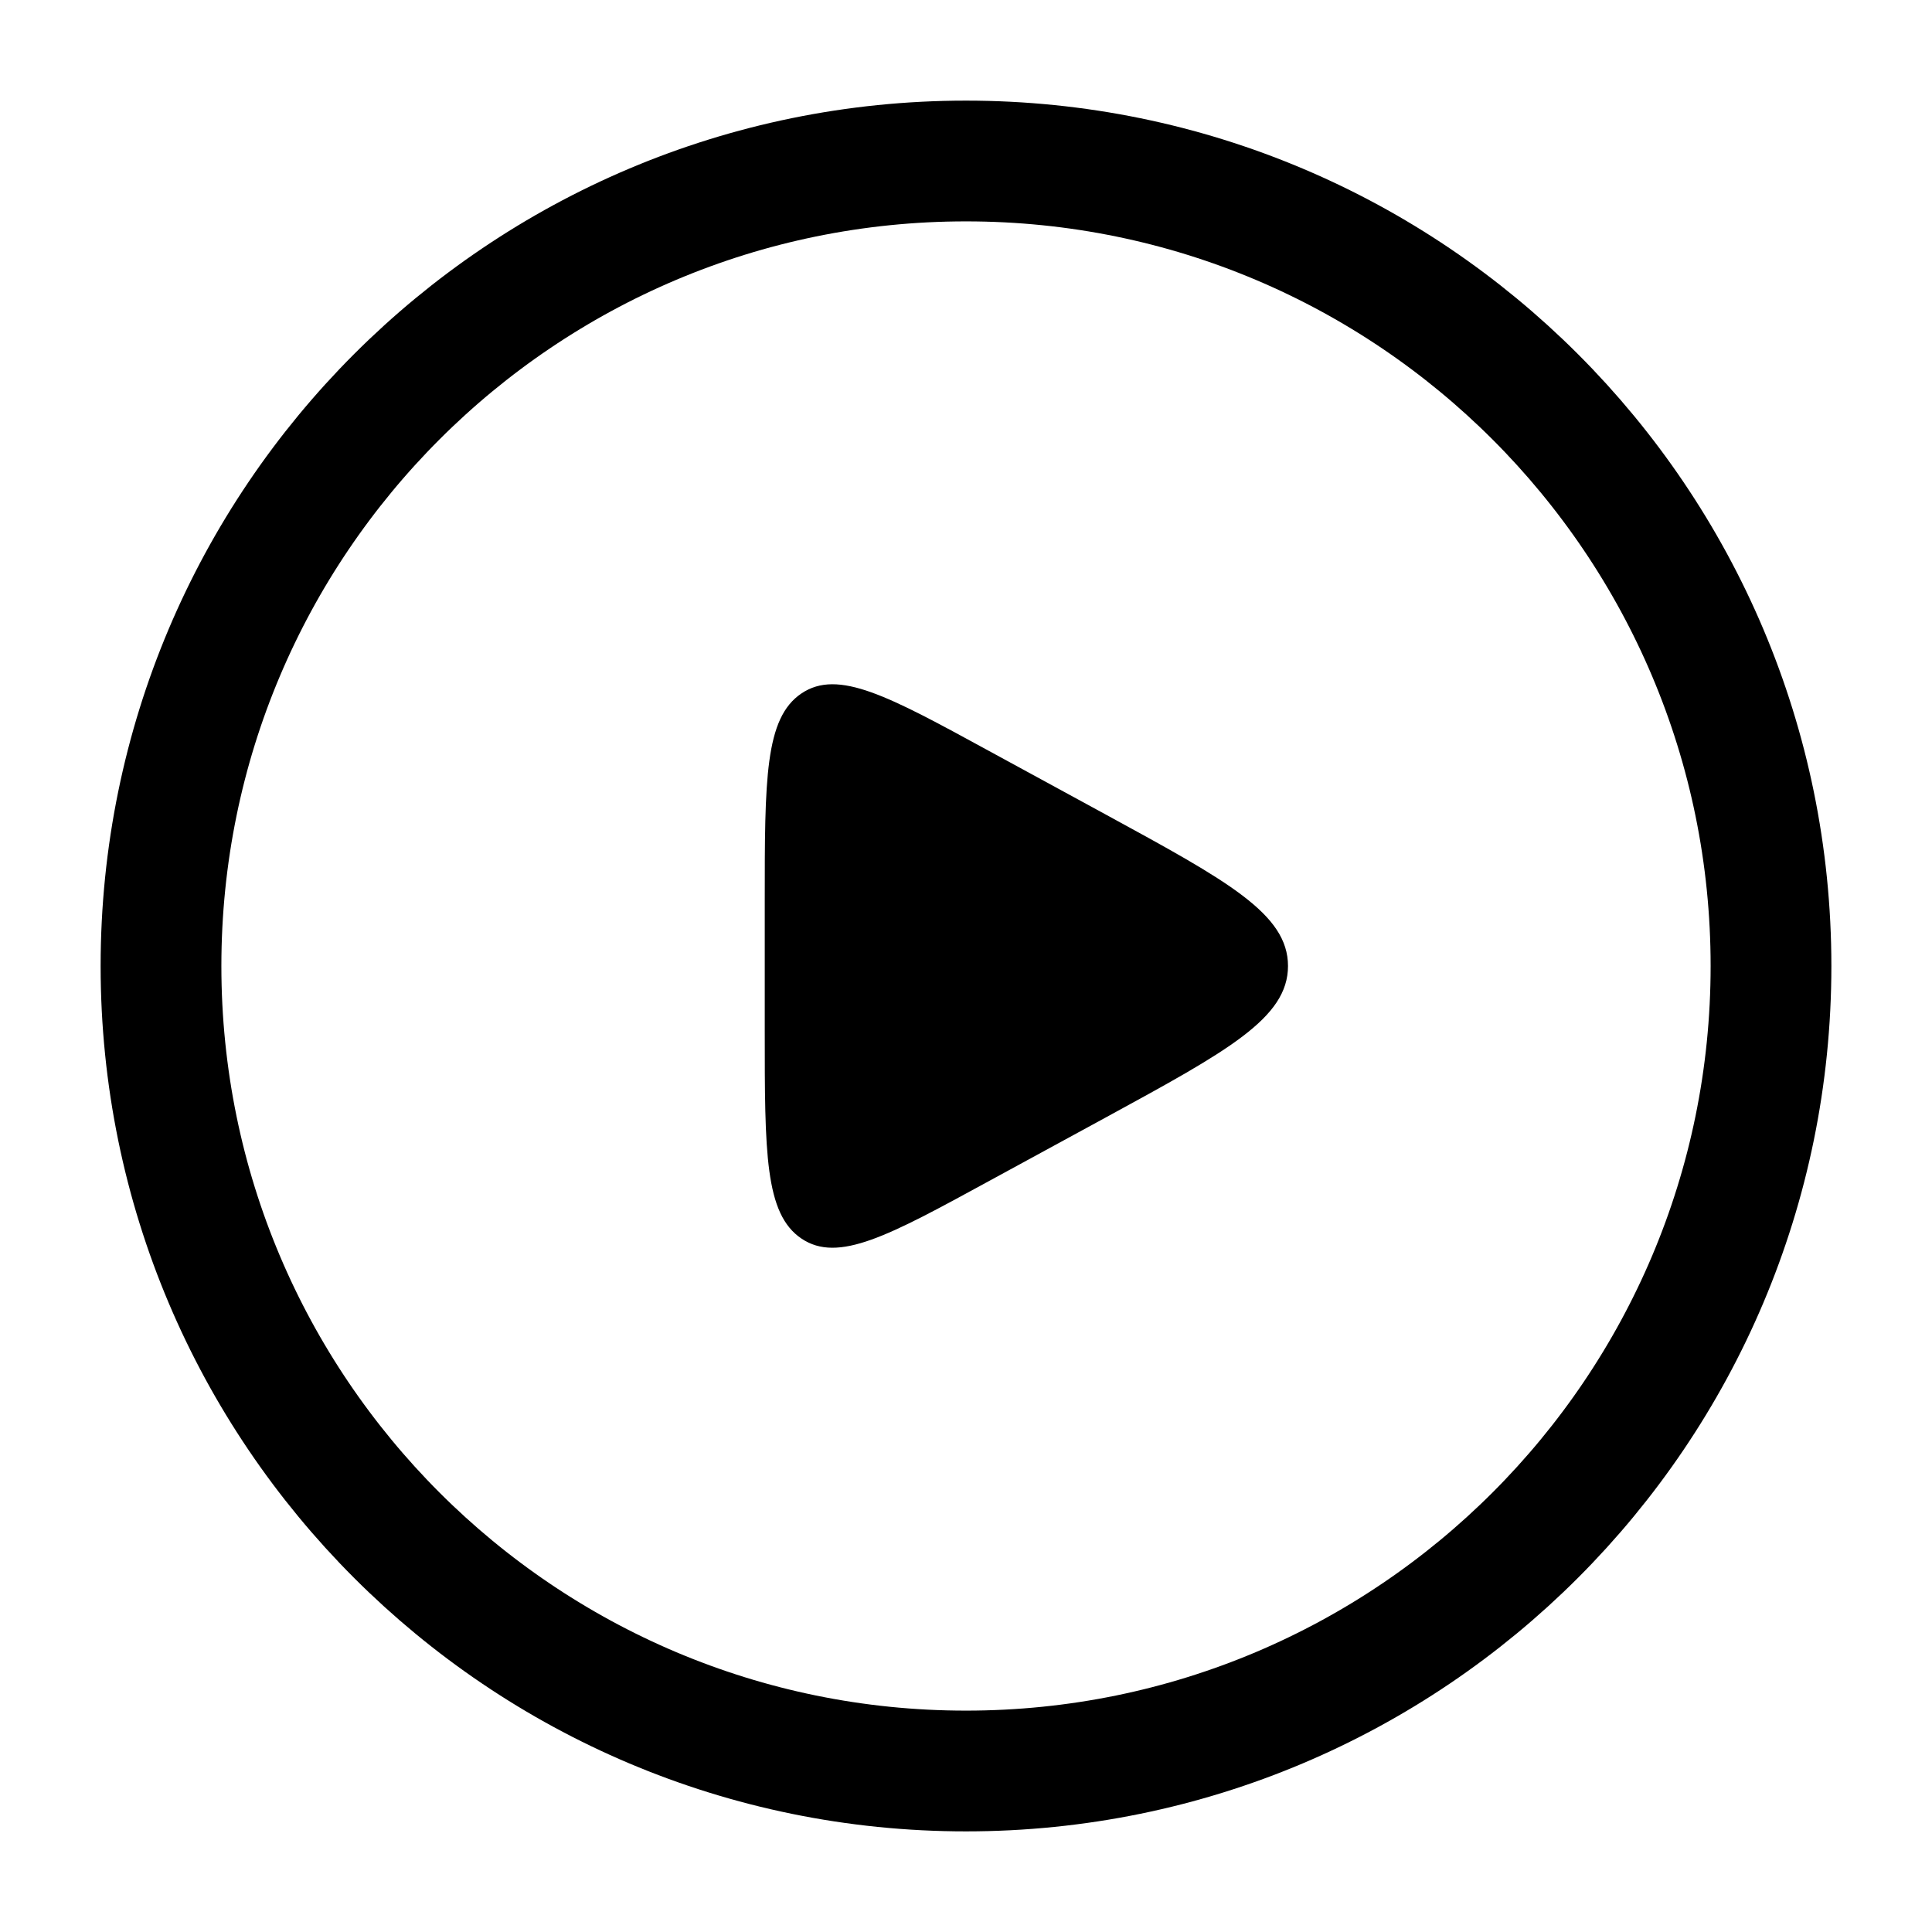
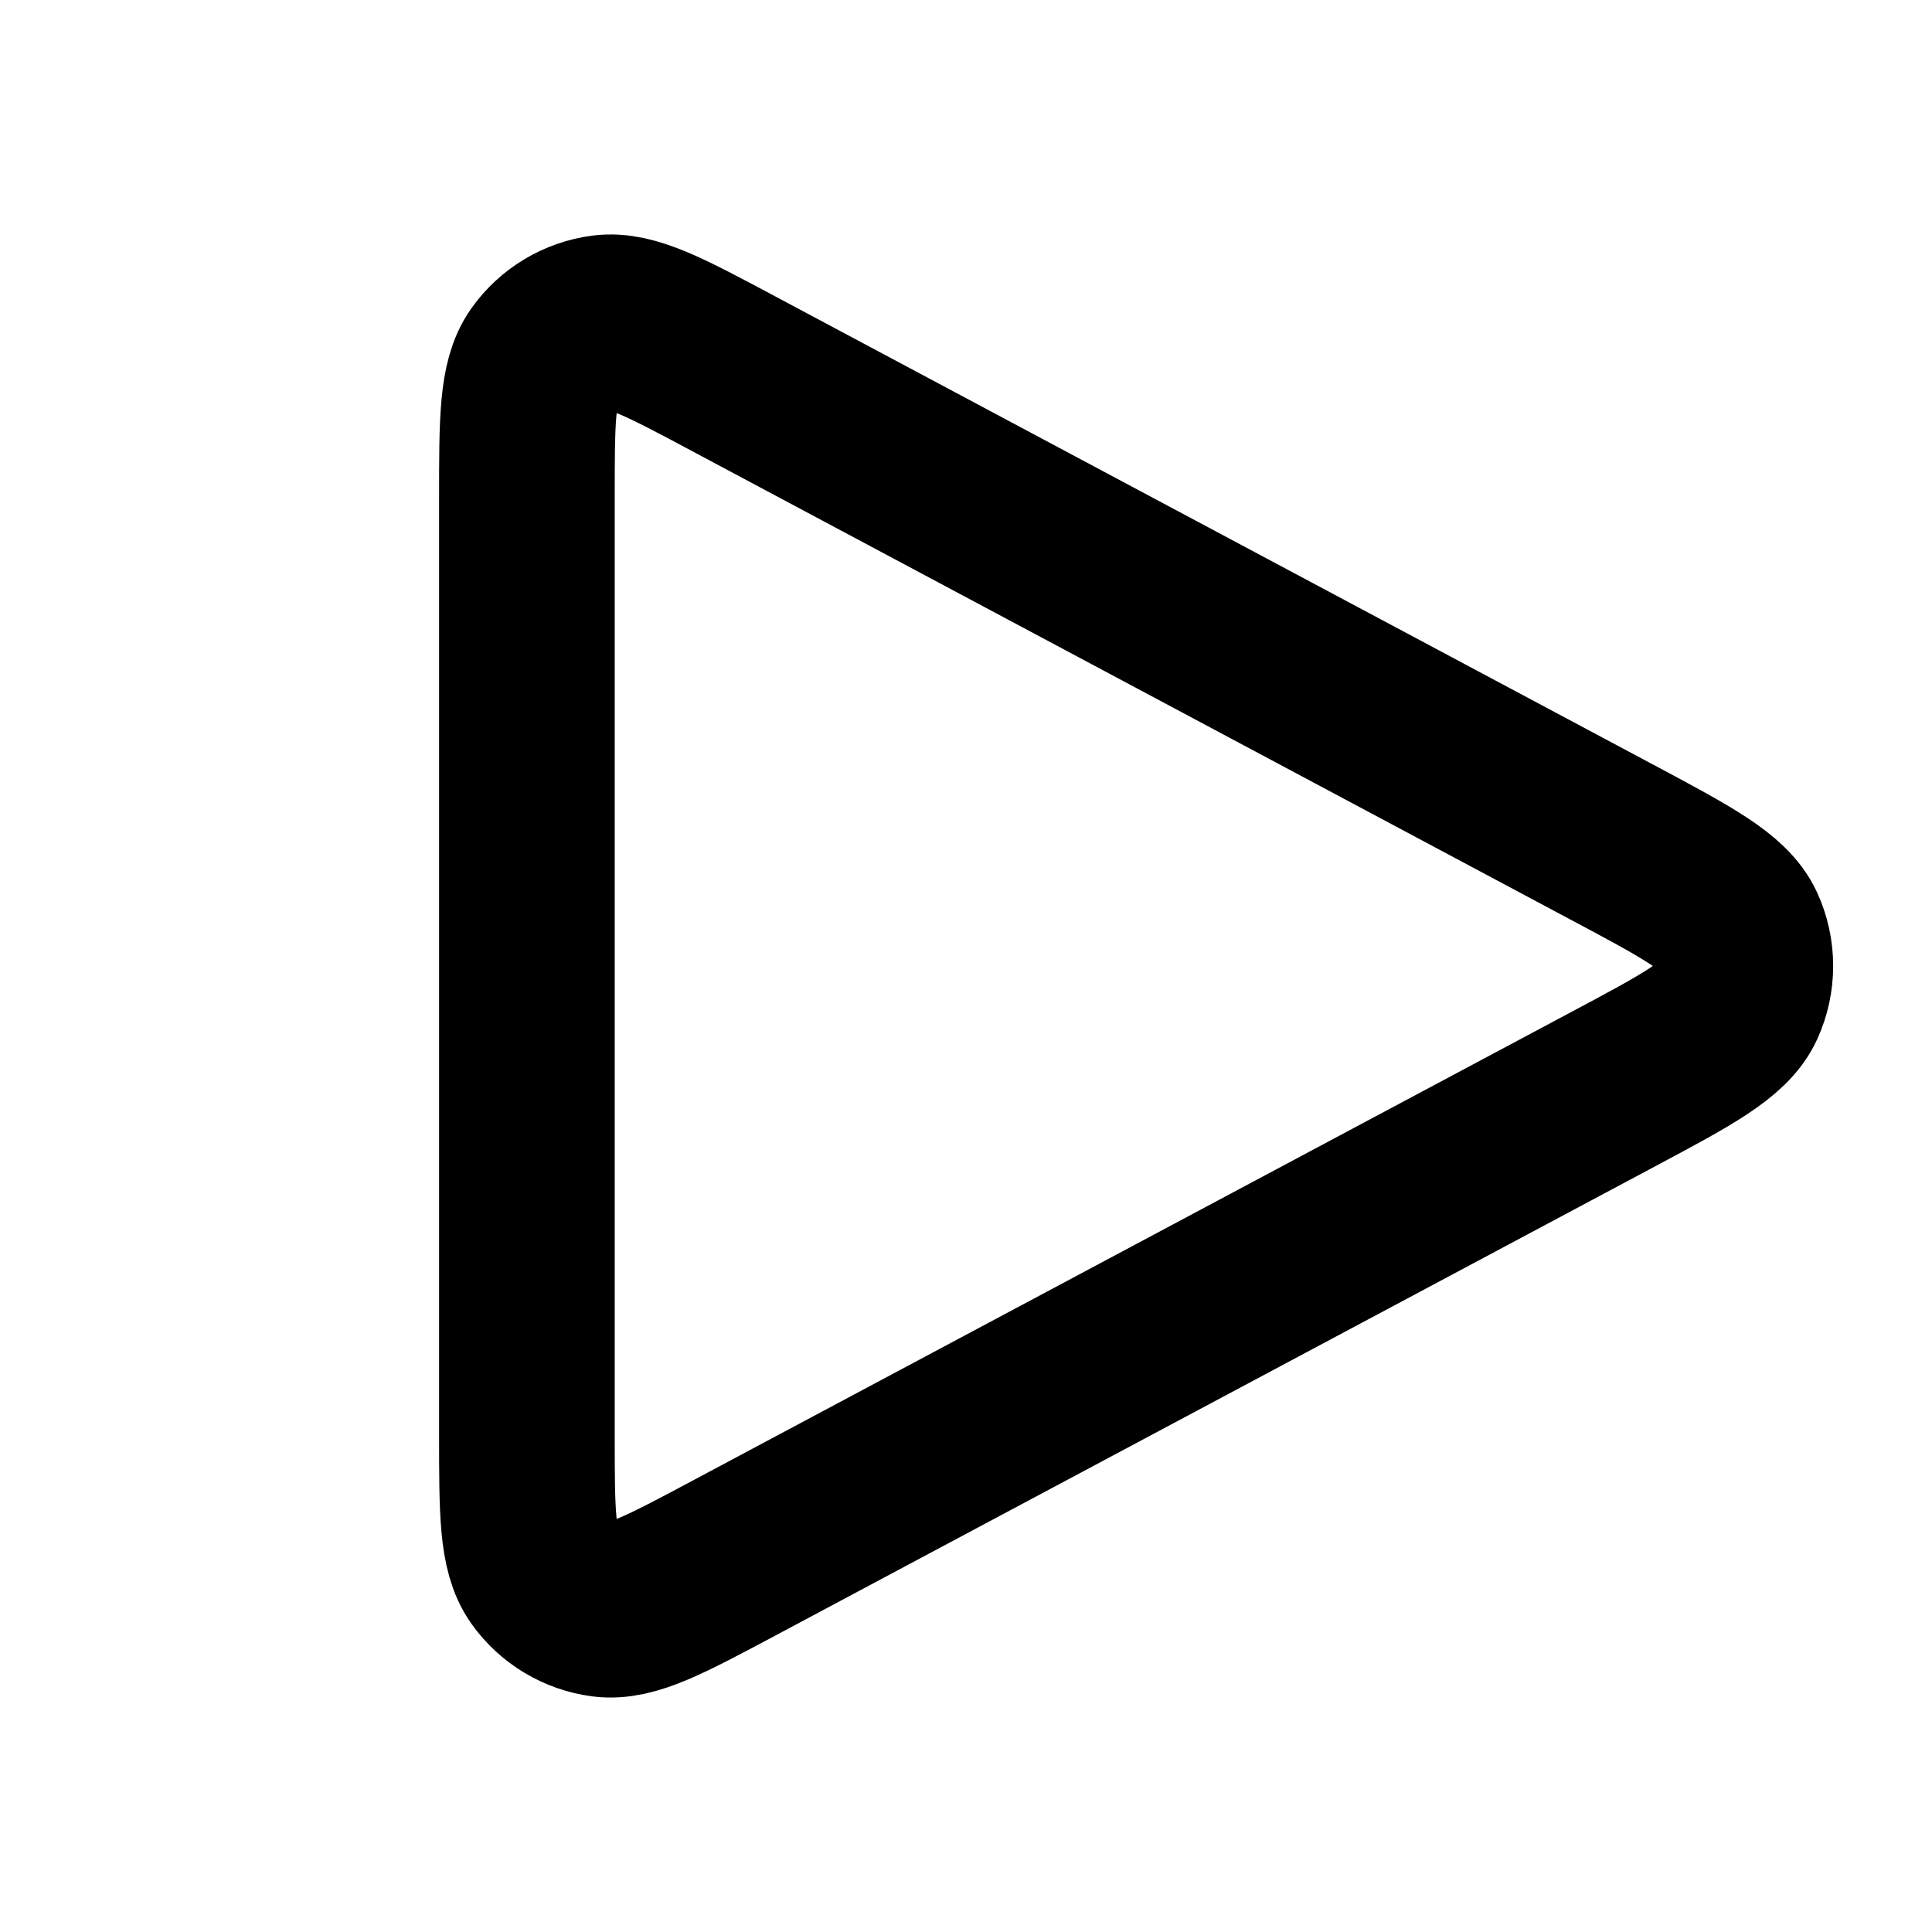
- <svg xmlns="http://www.w3.org/2000/svg" viewBox="0 0 24 24" width="24" height="24" color="#000000" fill="none">
-   <circle cx="12" cy="12" r="10" stroke="currentColor" stroke-width="1.5" />
-   <path d="M9.5 11.2V12.8C9.5 14.319 9.5 15.079 9.956 15.386C10.412 15.693 11.035 15.354 12.281 14.674L13.75 13.874C15.25 13.056 16 12.647 16 12C16 11.353 15.25 10.944 13.75 10.126L12.281 9.326C11.035 8.646 10.412 8.307 9.956 8.614C9.5 8.921 9.5 9.681 9.5 11.2Z" fill="currentColor" />
+ <svg xmlns="http://www.w3.org/2000/svg" width="800px" height="800px" viewBox="-1 1 22 22" fill="none">
+   <g id="Media / Play">
+     <path id="Vector" d="M5 17.334V6.667C5 5.787 5 5.347 5.185 5.087C5.347 4.86 5.596 4.711 5.872 4.675C6.189 4.634 6.577 4.841 7.353 5.255L17.352 10.588L17.356 10.59C18.213 11.047 18.642 11.276 18.783 11.58C18.905 11.846 18.905 12.153 18.783 12.419C18.642 12.724 18.212 12.954 17.352 13.412L7.353 18.745C6.576 19.159 6.189 19.366 5.872 19.325C5.596 19.289 5.347 19.14 5.185 18.913C5 18.653 5 18.213 5 17.334Z" stroke="#000000" stroke-width="2" stroke-linecap="round" stroke-linejoin="round" />
+   </g>
</svg>
